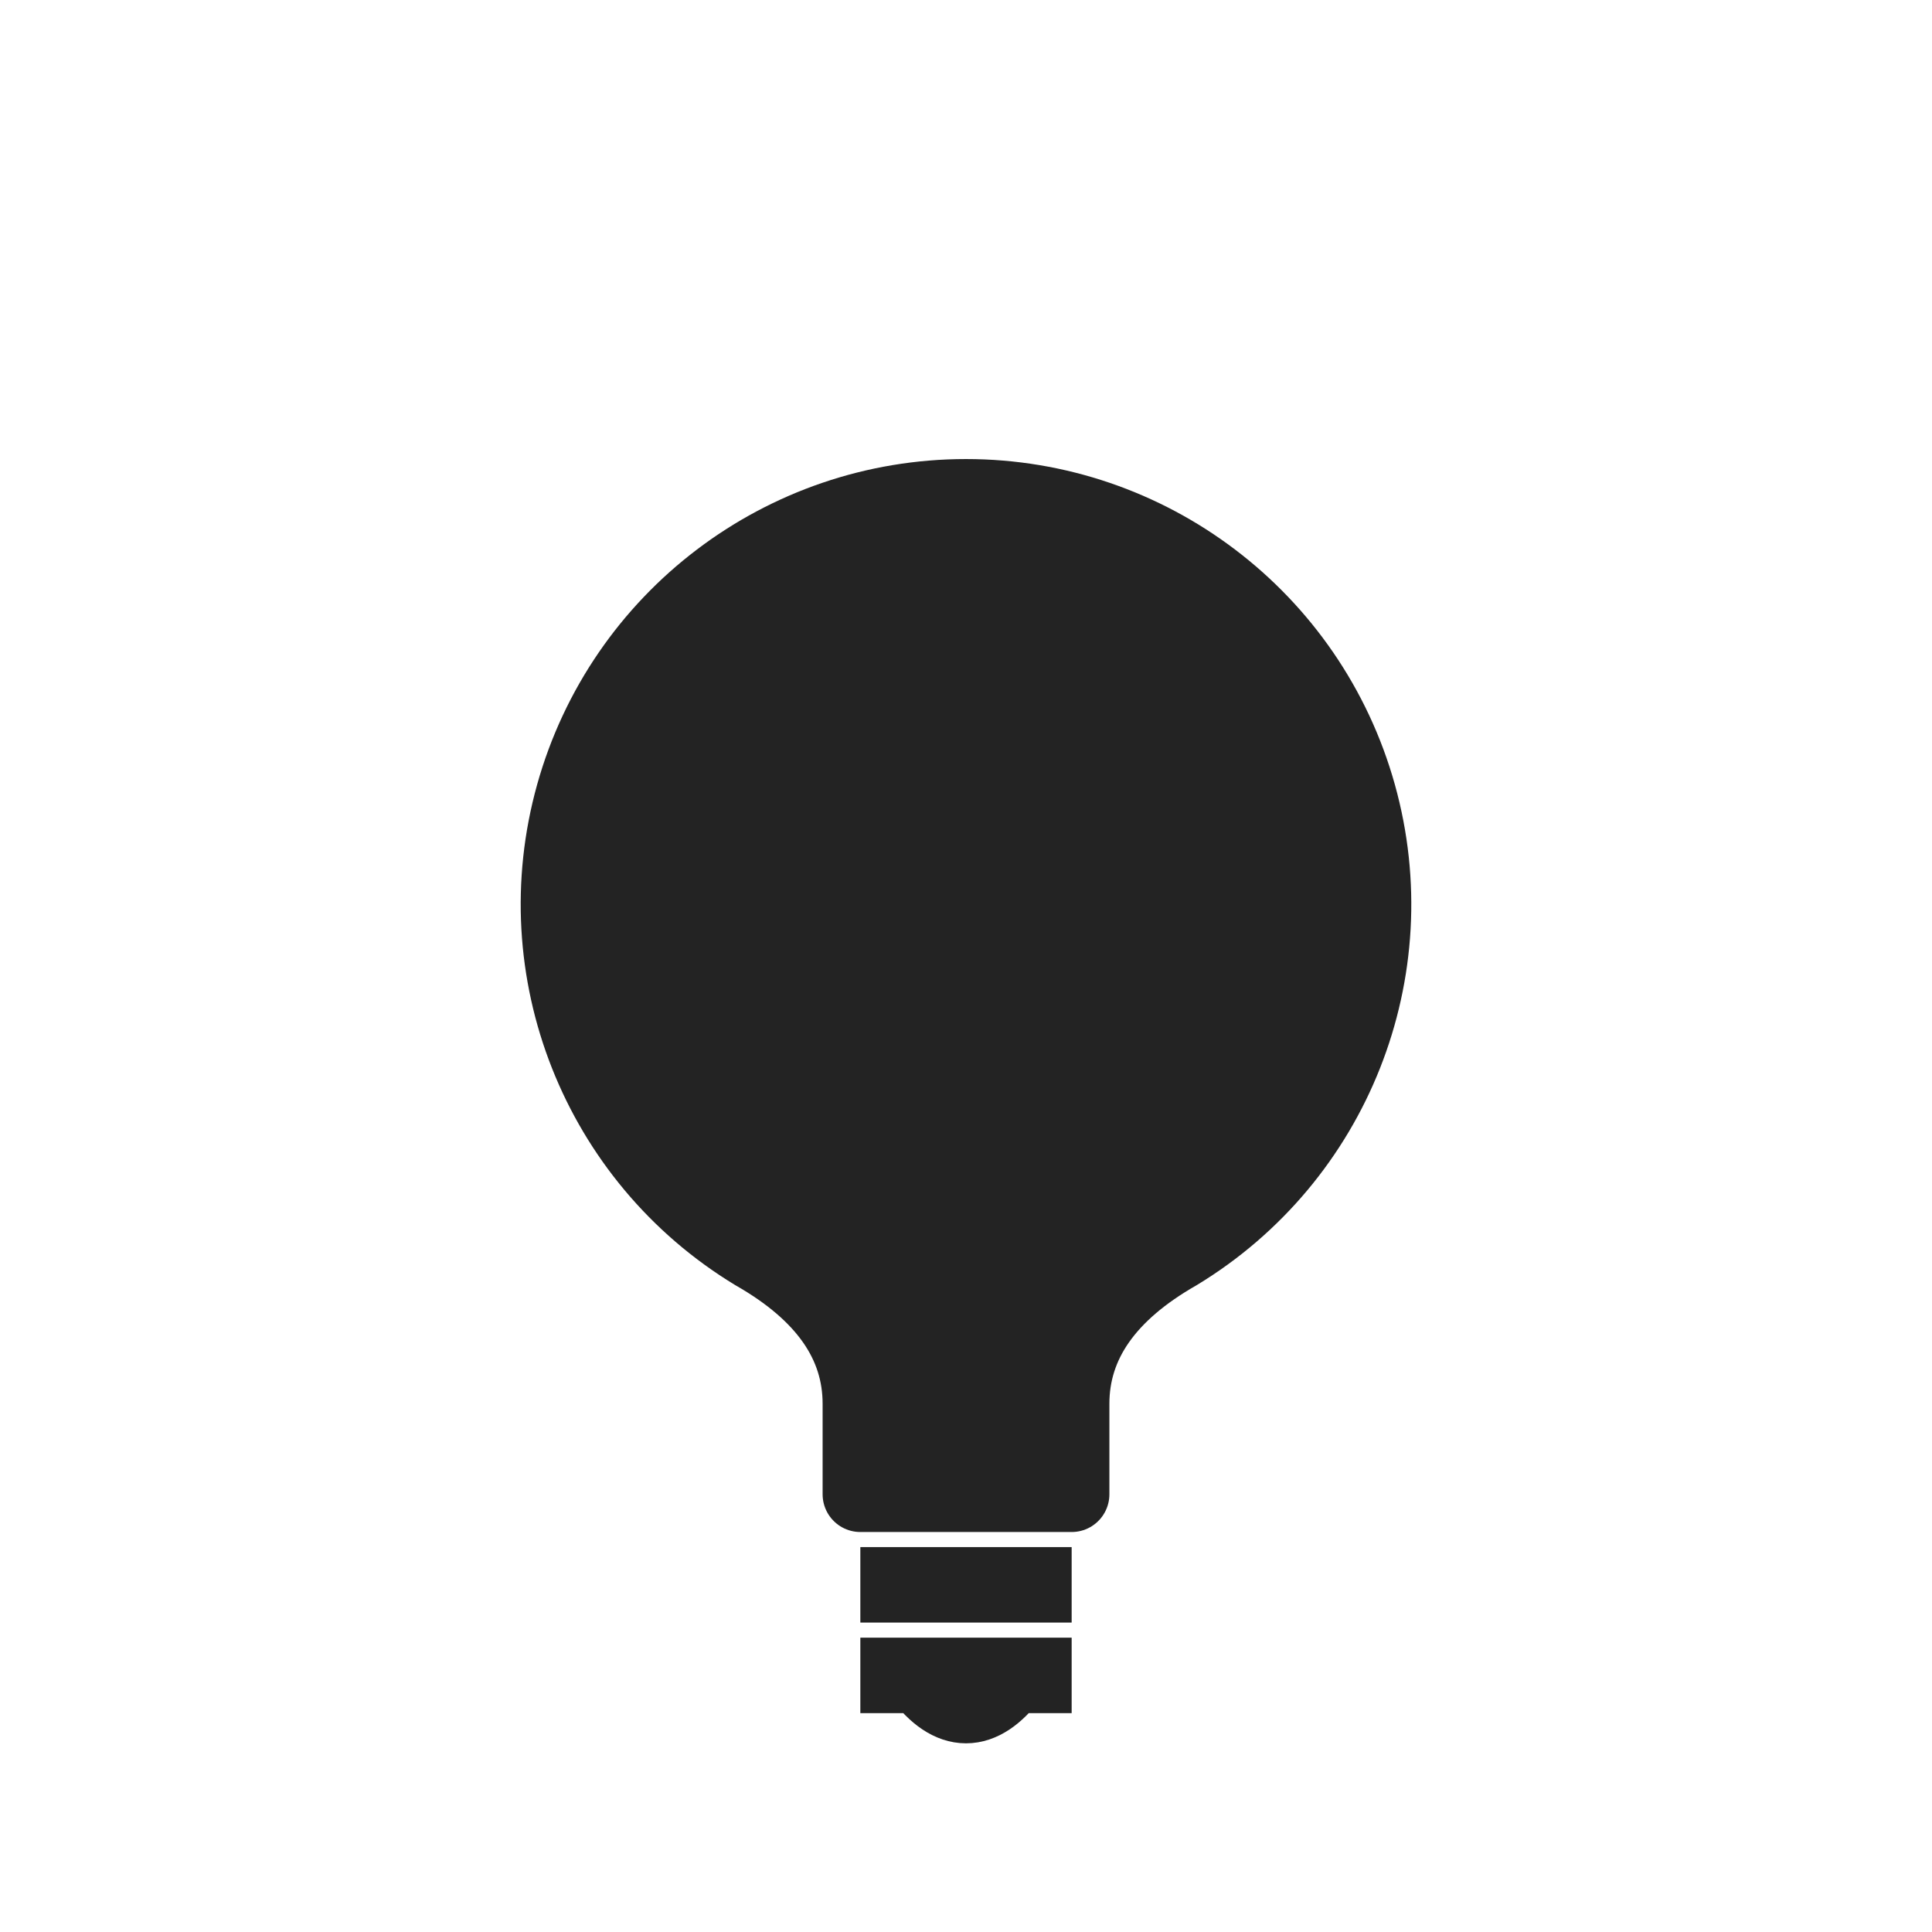
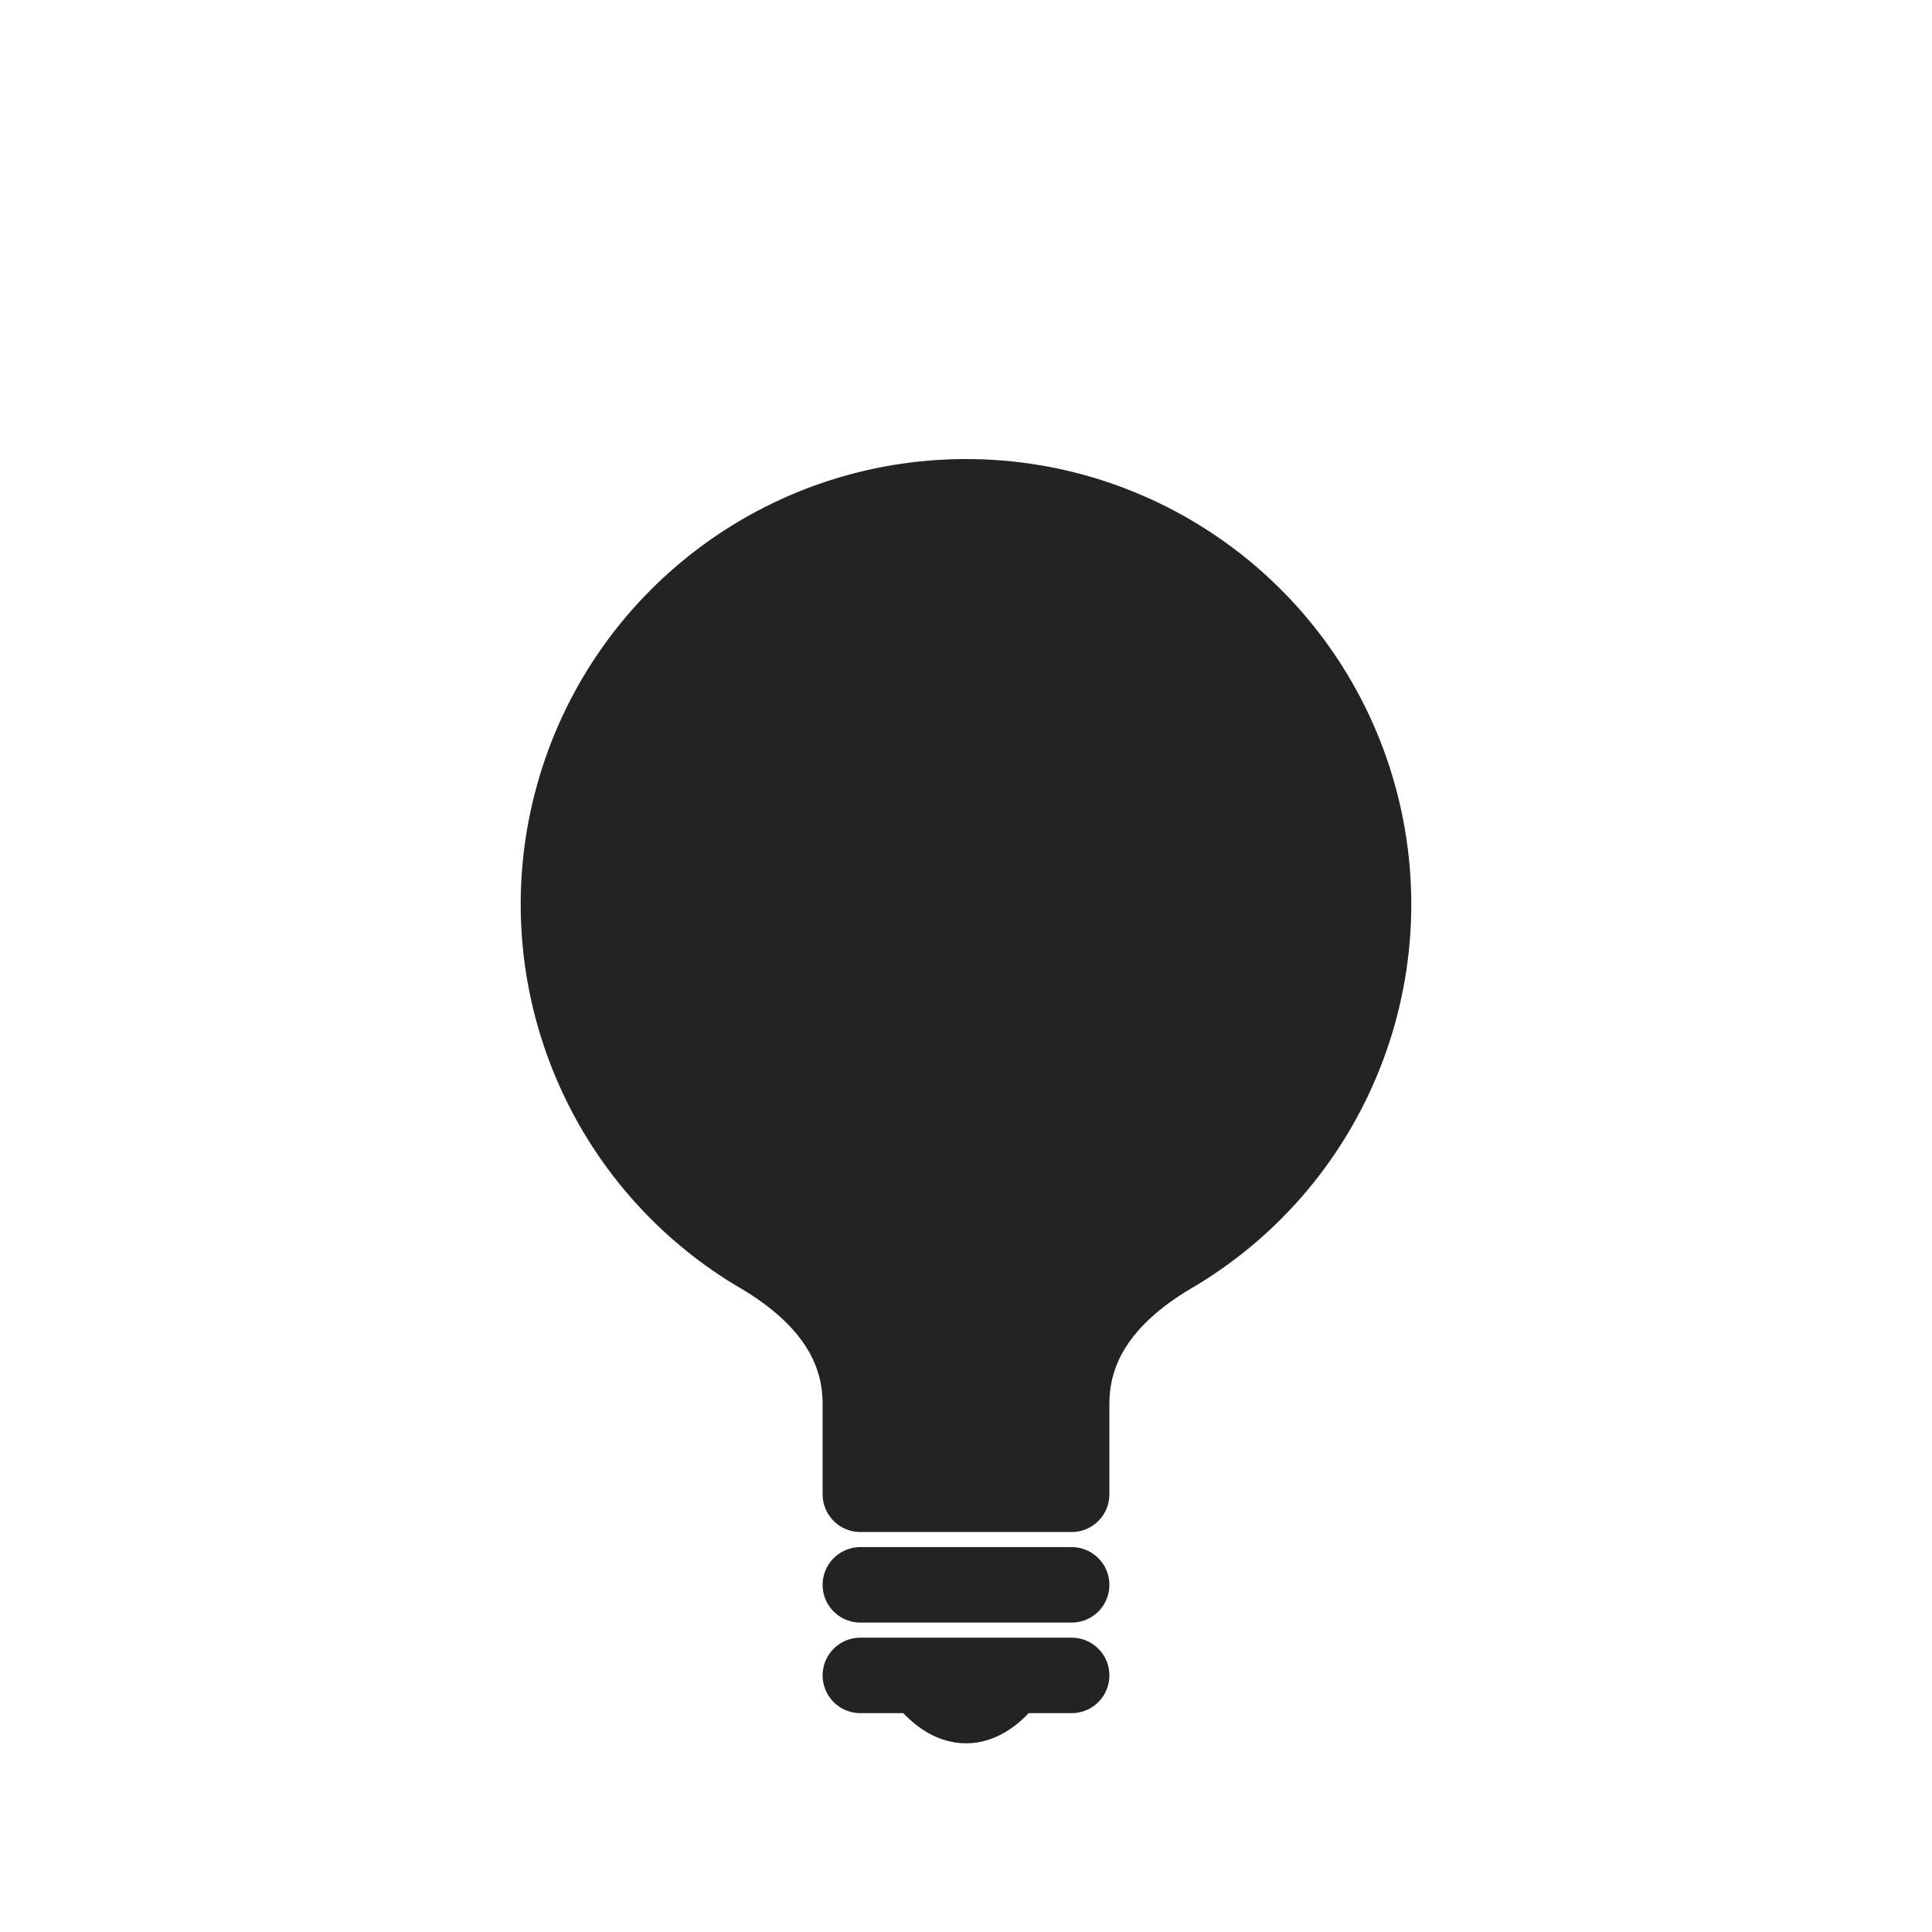
- <svg xmlns="http://www.w3.org/2000/svg" viewBox="0 0 128 128" fill="#232323" stroke-width="5" stroke-linejoin="round" stroke="#232323">
+ <svg xmlns="http://www.w3.org/2000/svg" viewBox="0 0 128 128" fill="#232323" stroke-width="5" stroke-linejoin="round" stroke-linecap="round" stroke="#232323">
  <path d="M71 99V93q0-6 7-10A27 27 1 1050 83q7 4 7 10v6Zm-14 6H71m0 6H57m4 0q3 4 6 0" />
</svg>
